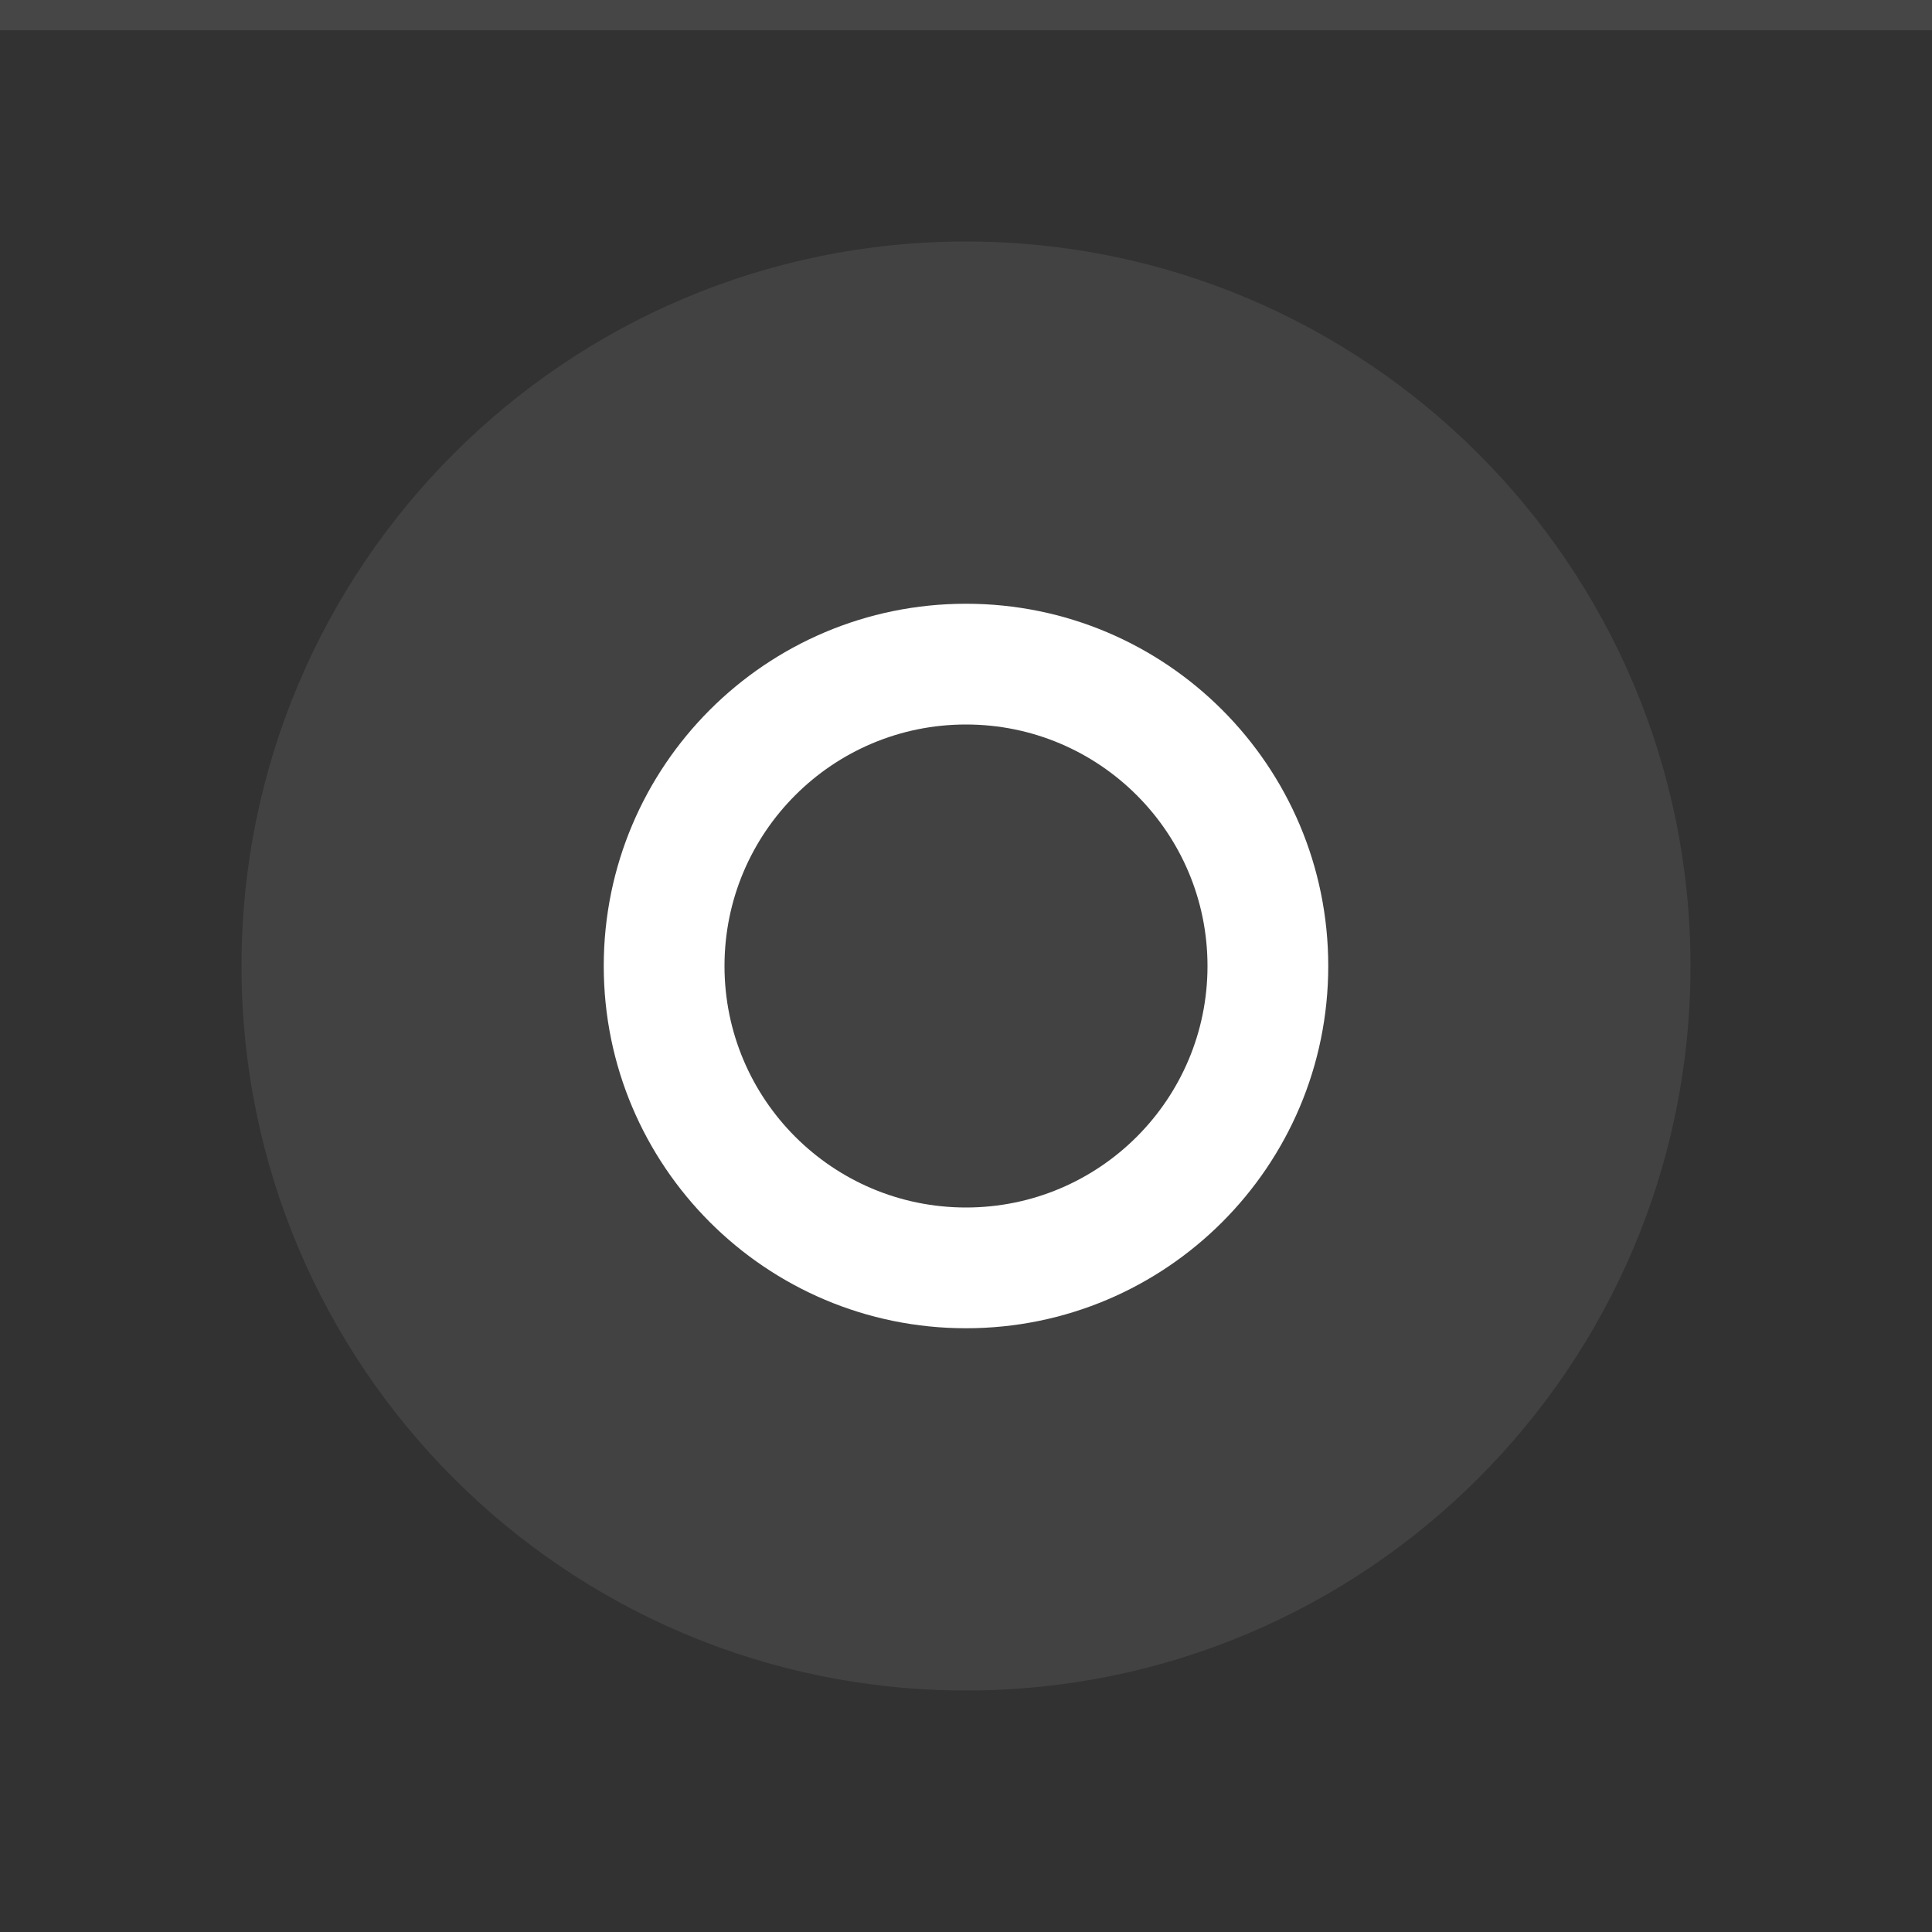
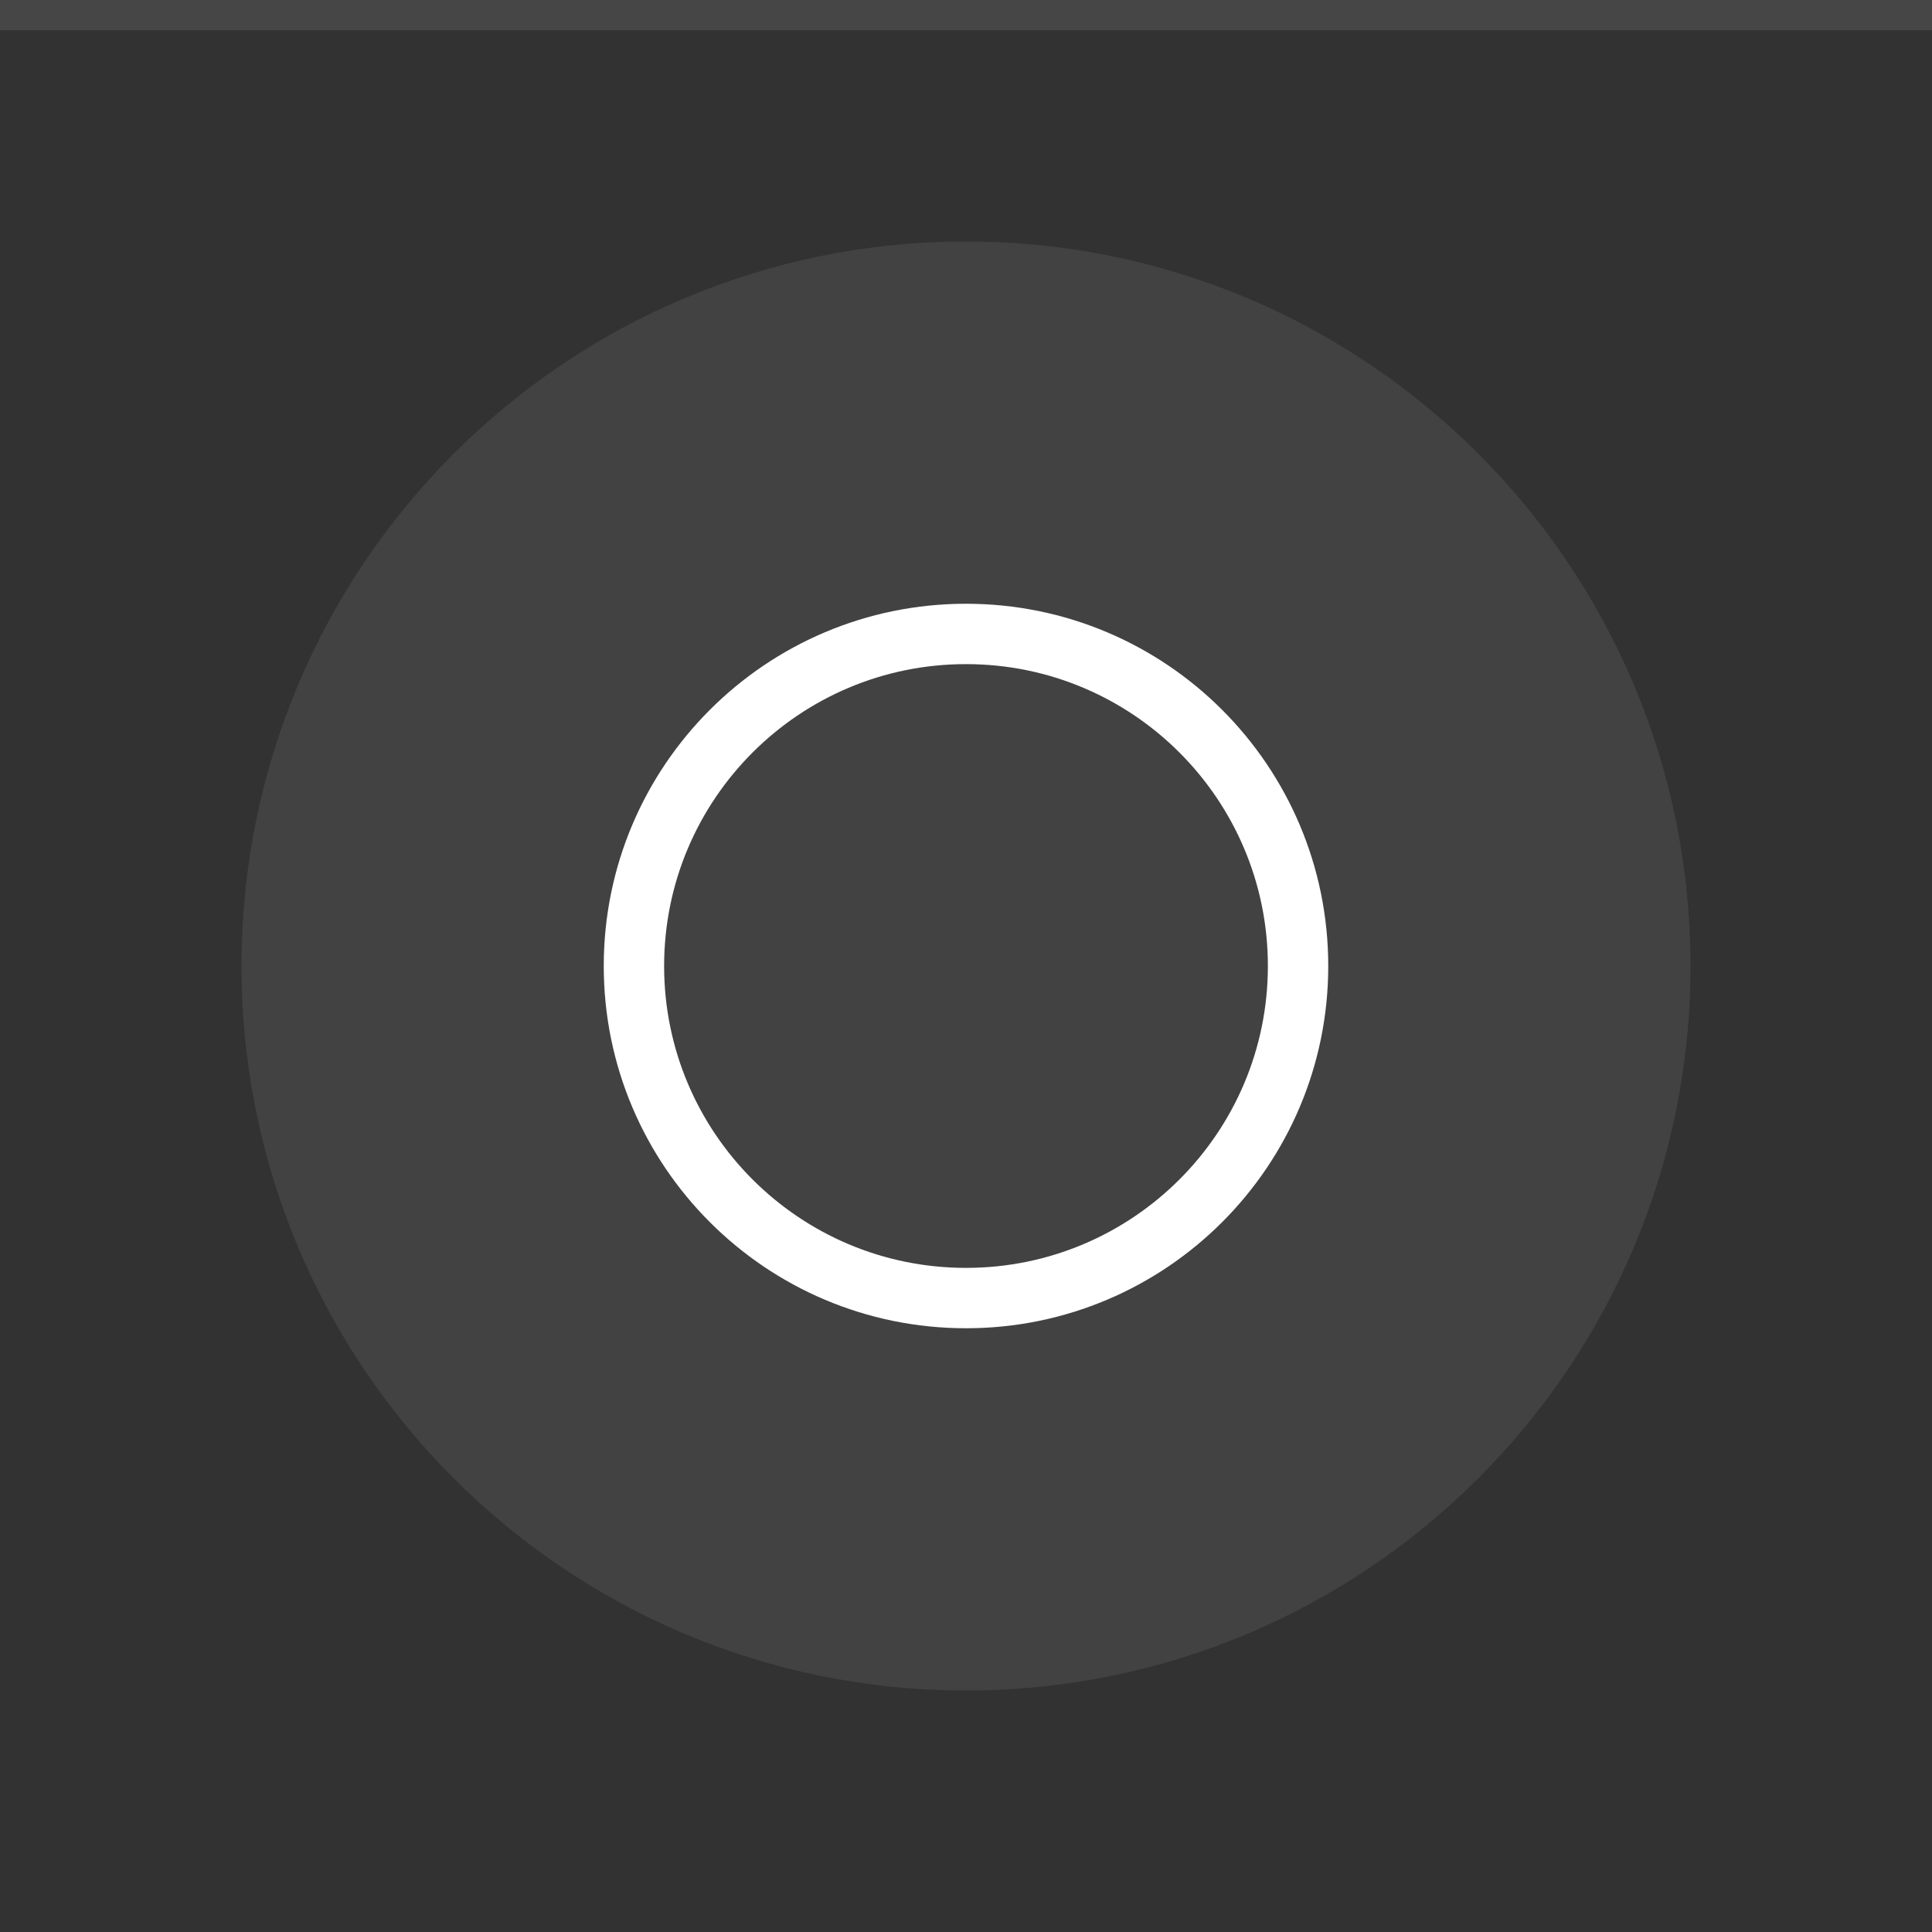
<svg xmlns="http://www.w3.org/2000/svg" width="64" height="64" viewBox="0 0 64 64">
  <rect width="64" height="64" fill="#323232" />
  <rect width="64" height="1" fill="#FFFFFF" fill-opacity="0.1" />
  <g transform="scale(2)" fill="#FFFFFF">
    <circle cx="16" cy="16" r="12" opacity="0.08" />
-     <path d="m16 10a6 6 0 0 0 -6 6 6 6 0 0 0 6 6 6 6 0 0 0 6 -6 6 6 0 0 0 -6 -6zm0 2a4 4 0 0 1 4 4 4 4 0 0 1 -4 4 4 4 0 0 1 -4 -4 4 4 0 0 1 4 -4z" />
+     <circle cx="16" cy="16" r="5.5" fill="none" stroke="#FFFFFF" stroke-width="1" />
  </g>
</svg>
